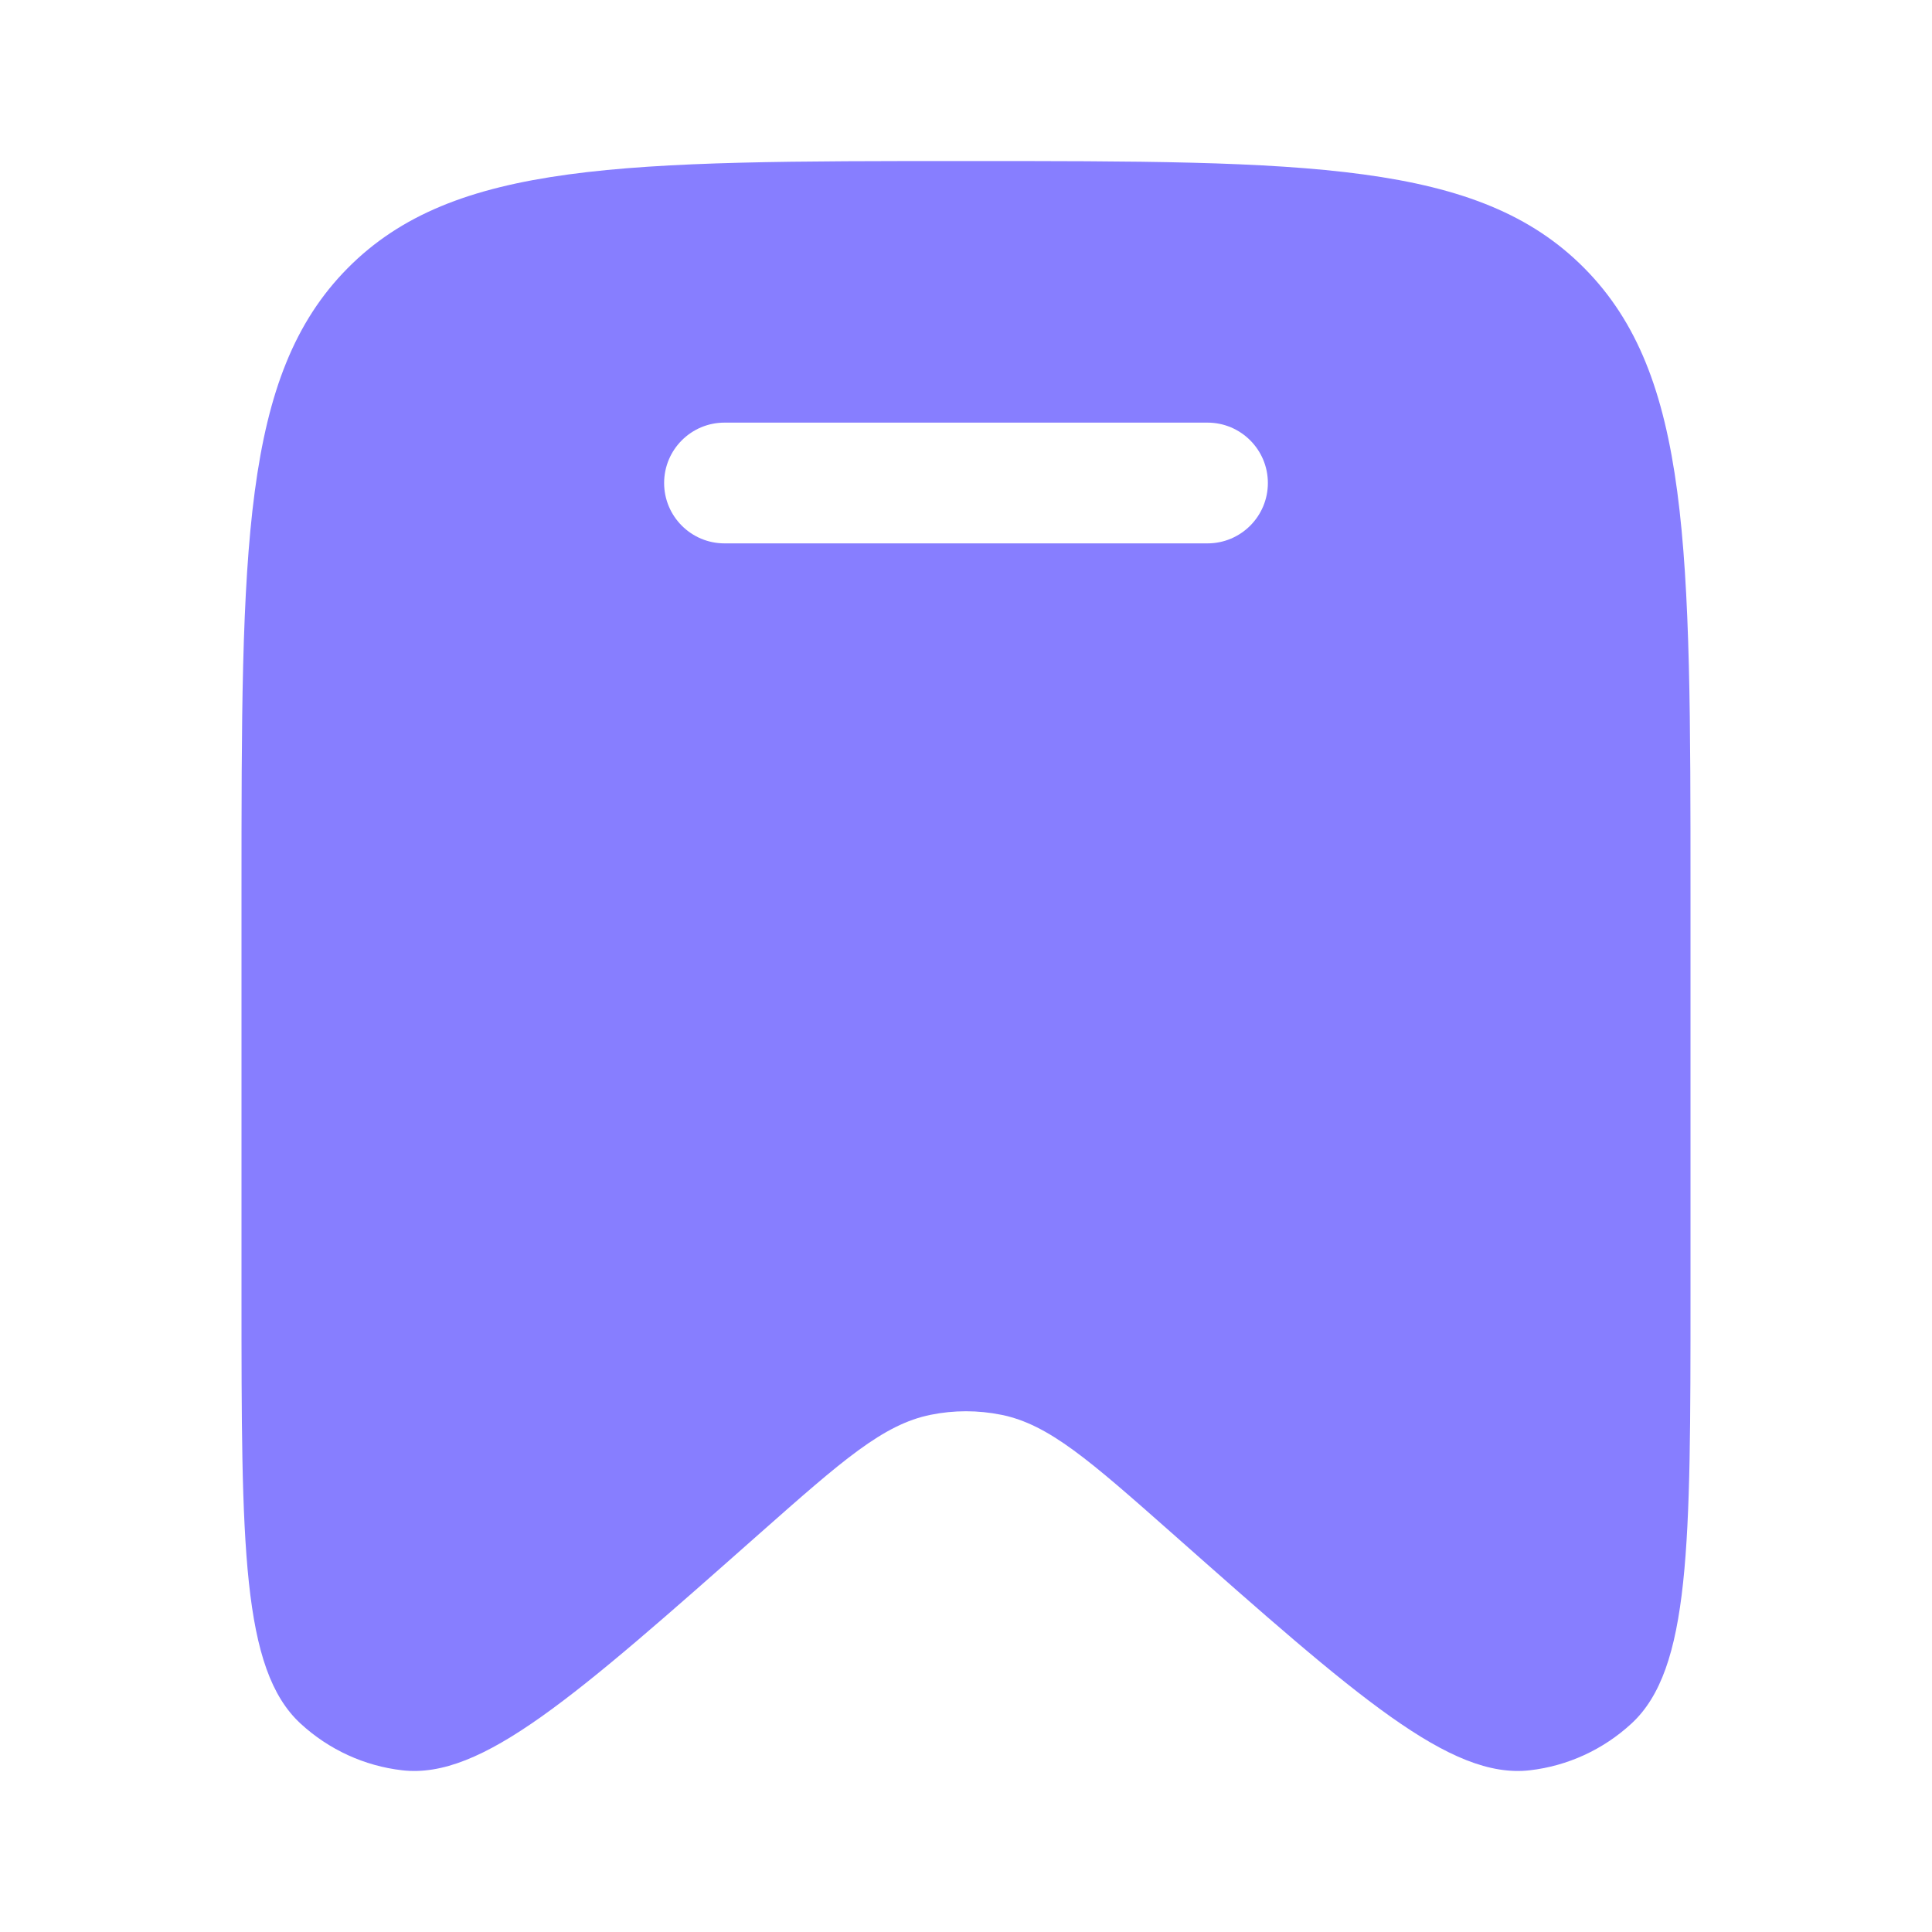
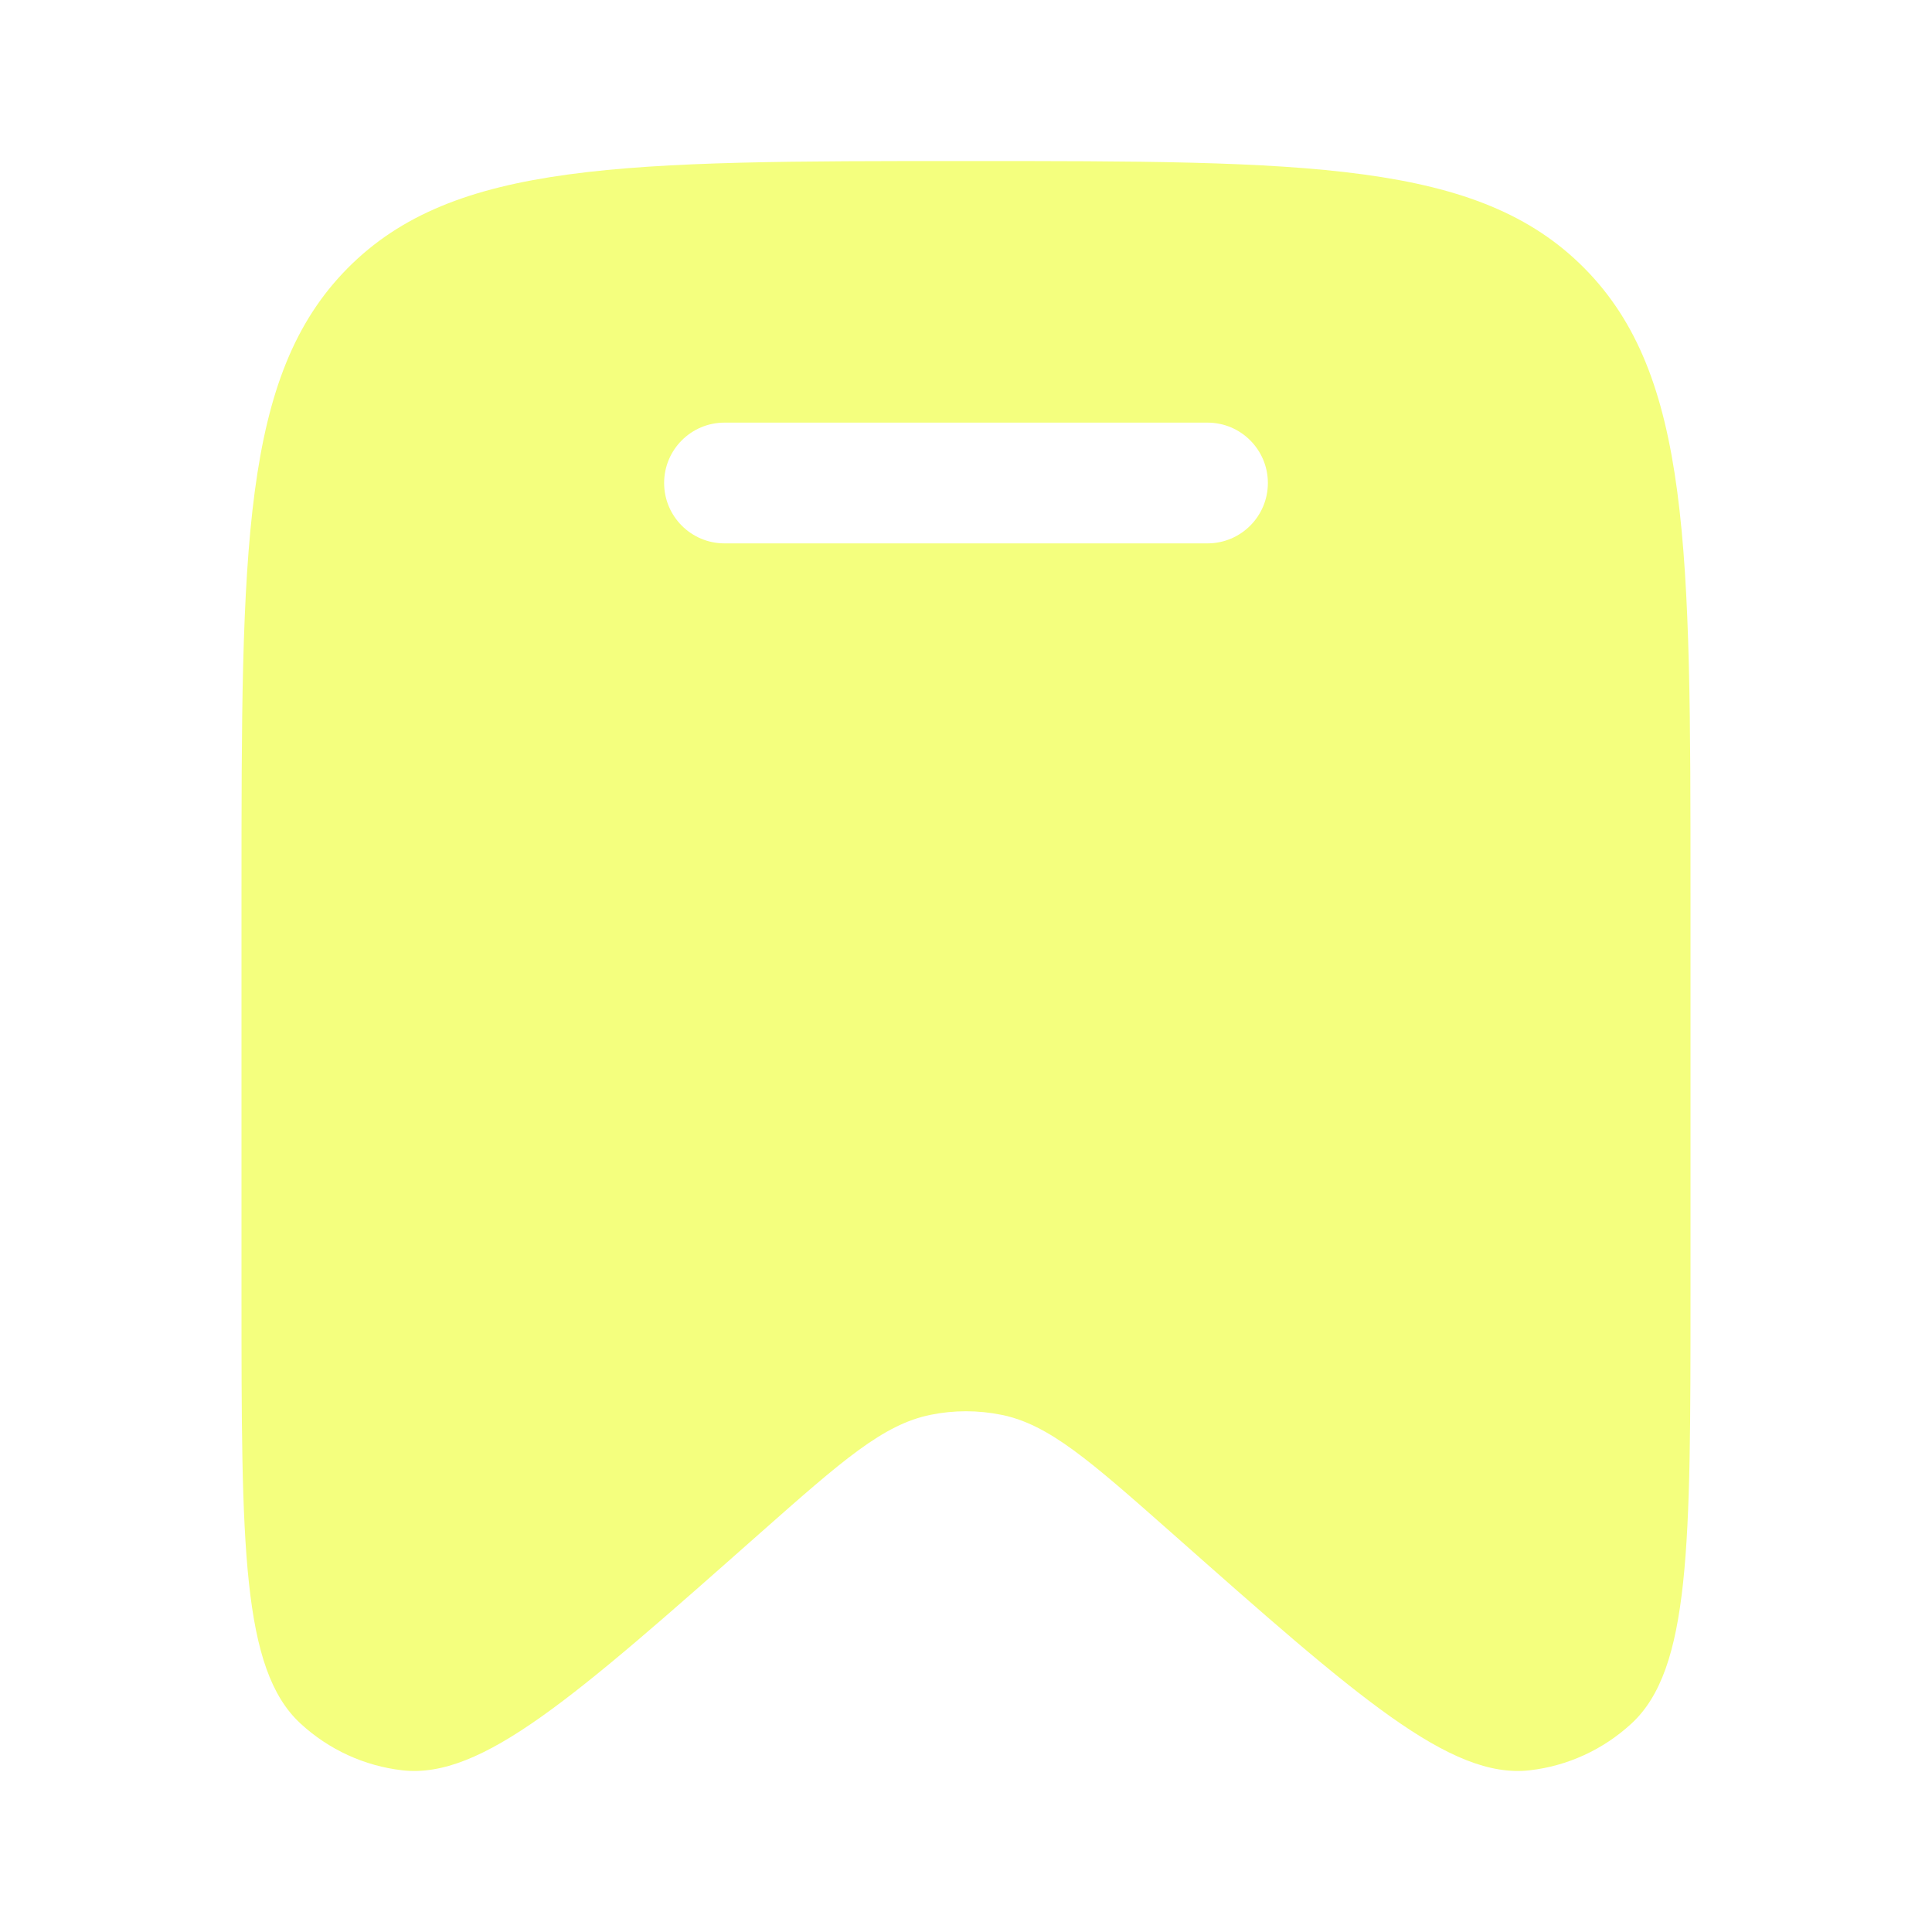
<svg xmlns="http://www.w3.org/2000/svg" width="20" height="20" viewBox="0 0 20 20" fill="none">
-   <path fill-rule="evenodd" clip-rule="evenodd" d="M17.5 9.248V13.409C17.5 15.989 17.5 17.28 16.888 17.843C16.596 18.112 16.228 18.281 15.836 18.326C15.013 18.42 14.053 17.571 12.132 15.871C11.282 15.12 10.858 14.745 10.366 14.646C10.124 14.597 9.875 14.597 9.634 14.646C9.142 14.745 8.718 15.12 7.868 15.871C5.947 17.571 4.987 18.42 4.164 18.326C3.772 18.281 3.404 18.112 3.112 17.843C2.5 17.28 2.5 15.989 2.5 13.409V9.248C2.5 5.674 2.5 3.887 3.598 2.777C4.697 1.667 6.464 1.667 10 1.667C13.536 1.667 15.303 1.667 16.402 2.777C17.5 3.887 17.5 5.674 17.5 9.248ZM6.875 5C6.875 4.655 7.155 4.375 7.5 4.375H12.5C12.845 4.375 13.125 4.655 13.125 5C13.125 5.345 12.845 5.625 12.5 5.625H7.5C7.155 5.625 6.875 5.345 6.875 5Z" fill="#877EFF" />
+   <path fill-rule="evenodd" clip-rule="evenodd" d="M17.5 9.248V13.409C17.5 15.989 17.5 17.28 16.888 17.843C16.596 18.112 16.228 18.281 15.836 18.326C15.013 18.42 14.053 17.571 12.132 15.871C11.282 15.12 10.858 14.745 10.366 14.646C10.124 14.597 9.875 14.597 9.634 14.646C9.142 14.745 8.718 15.12 7.868 15.871C5.947 17.571 4.987 18.42 4.164 18.326C3.772 18.281 3.404 18.112 3.112 17.843C2.5 17.28 2.5 15.989 2.5 13.409V9.248C2.5 5.674 2.5 3.887 3.598 2.777C4.697 1.667 6.464 1.667 10 1.667C13.536 1.667 15.303 1.667 16.402 2.777C17.5 3.887 17.5 5.674 17.5 9.248ZM6.875 5C6.875 4.655 7.155 4.375 7.5 4.375H12.5C12.845 4.375 13.125 4.655 13.125 5C13.125 5.345 12.845 5.625 12.5 5.625H7.5C7.155 5.625 6.875 5.345 6.875 5Z" fill="#f4ff7e" />
</svg>
